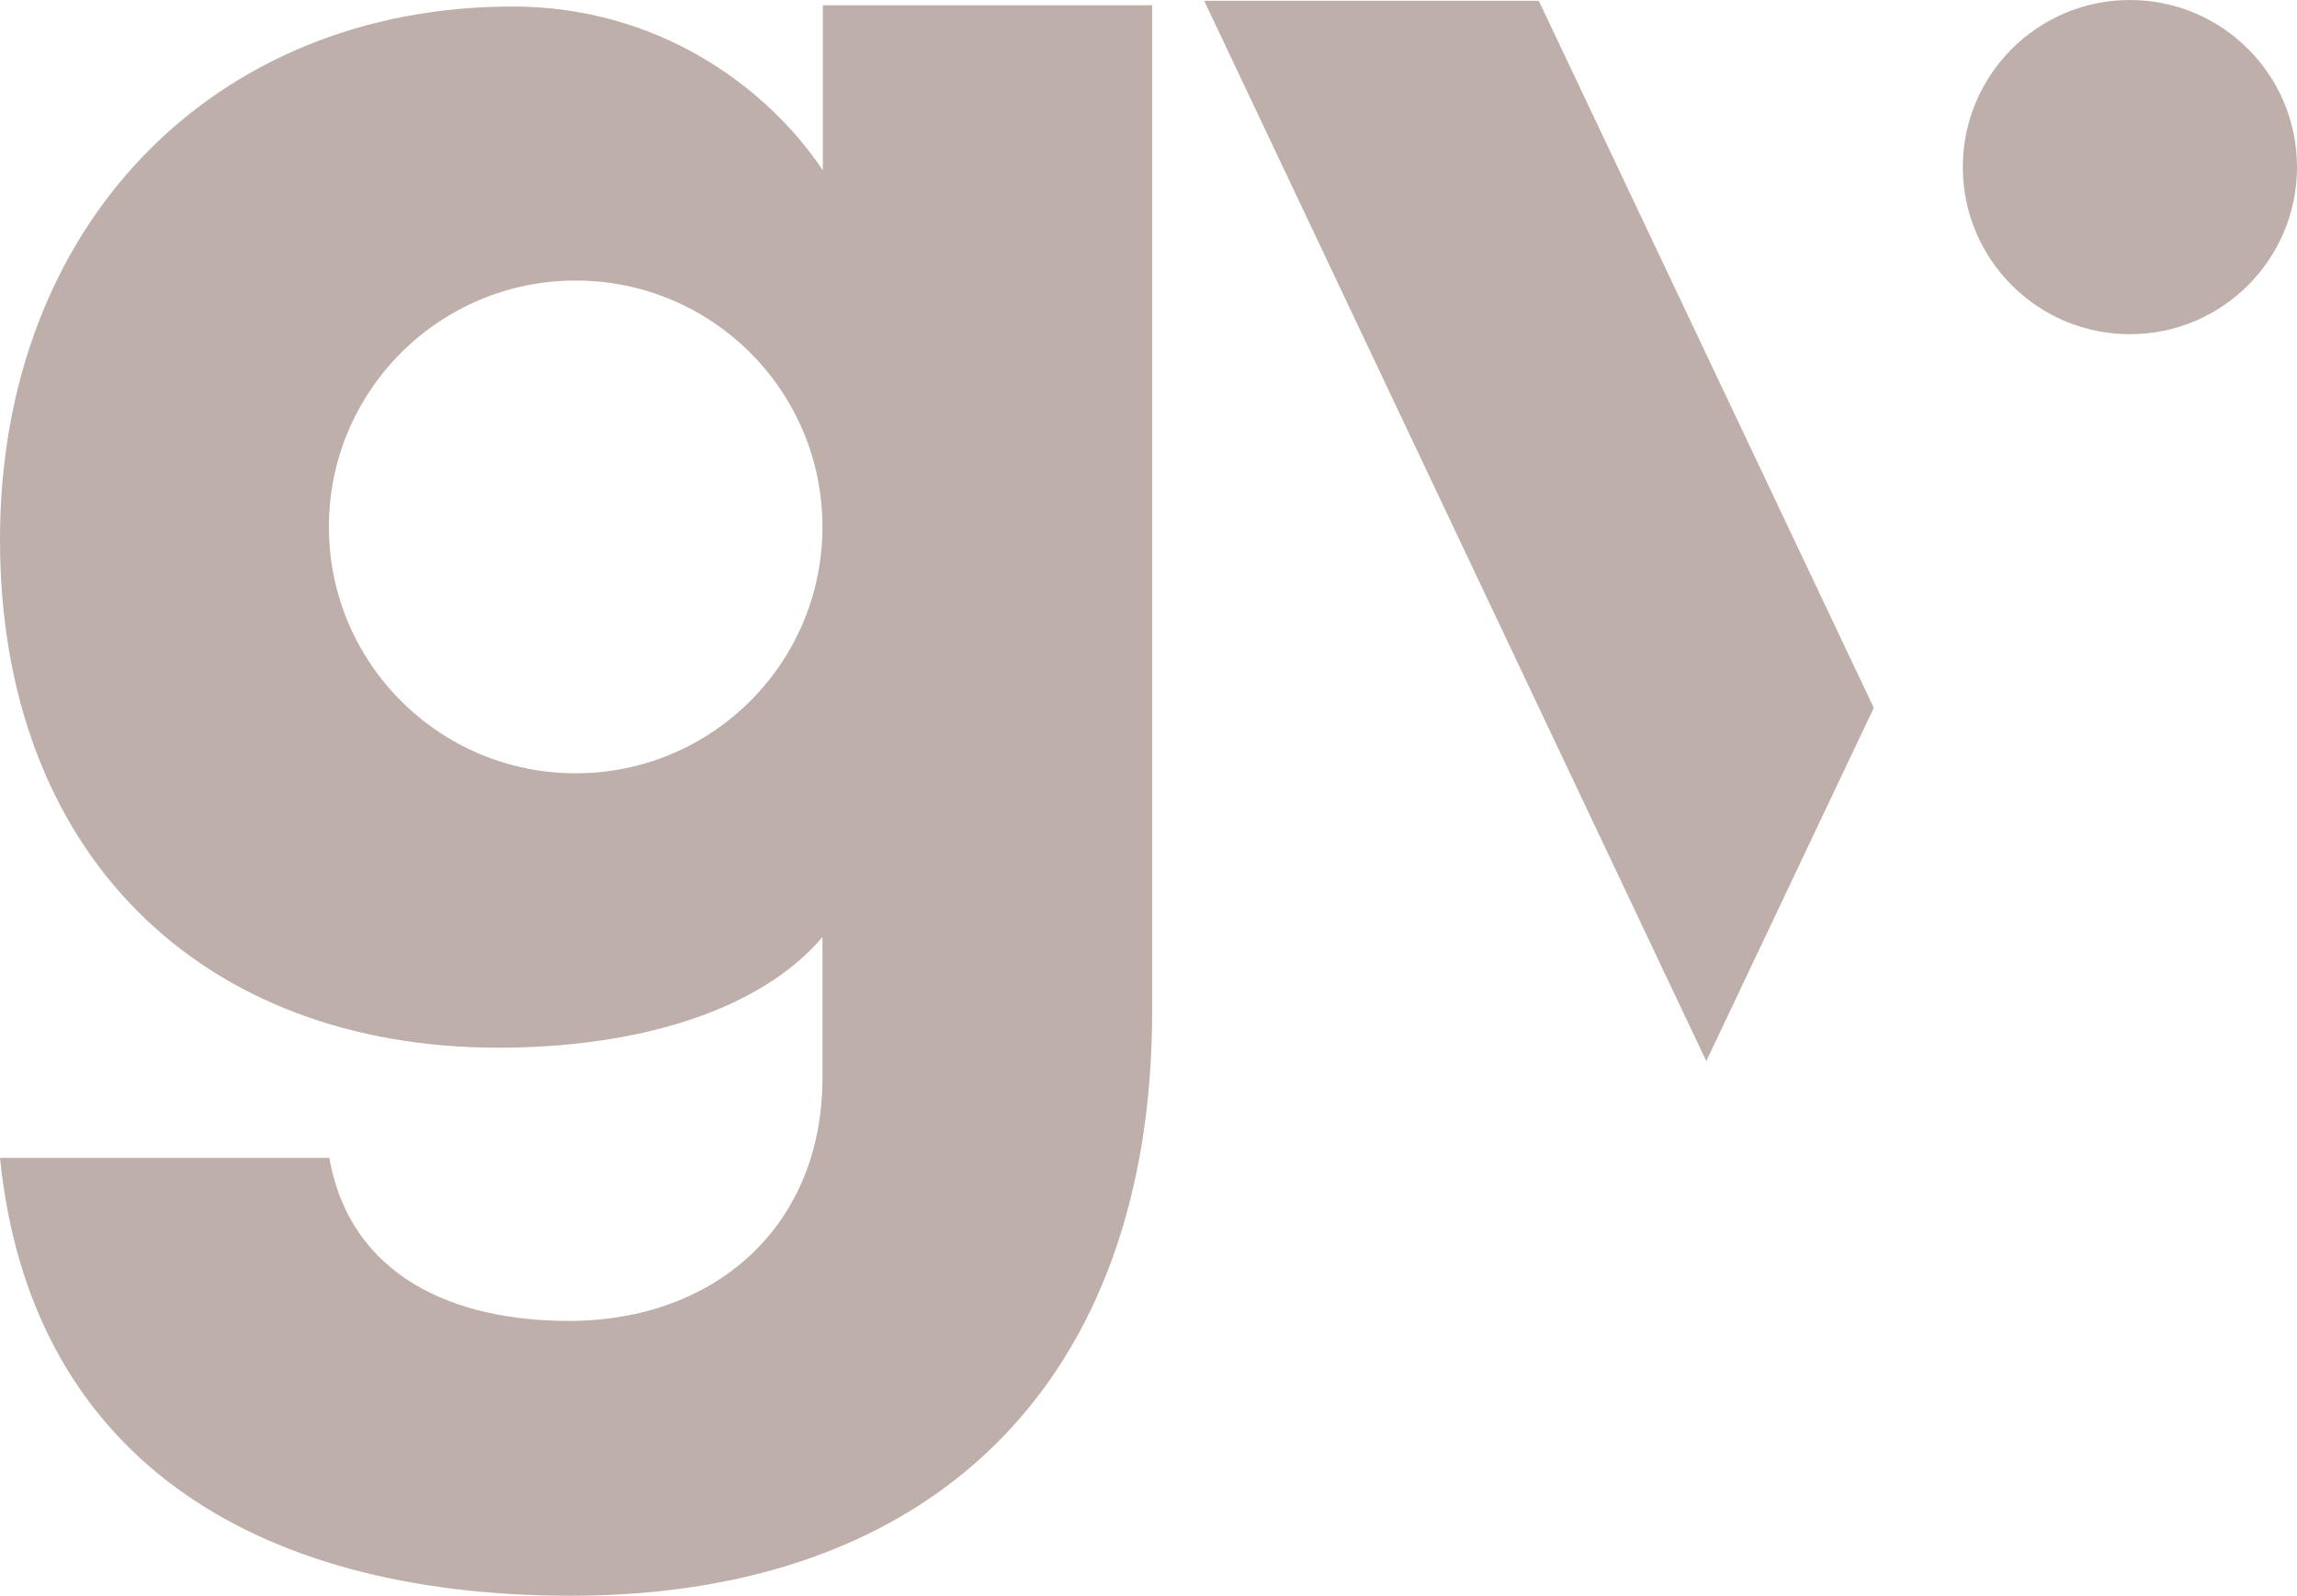
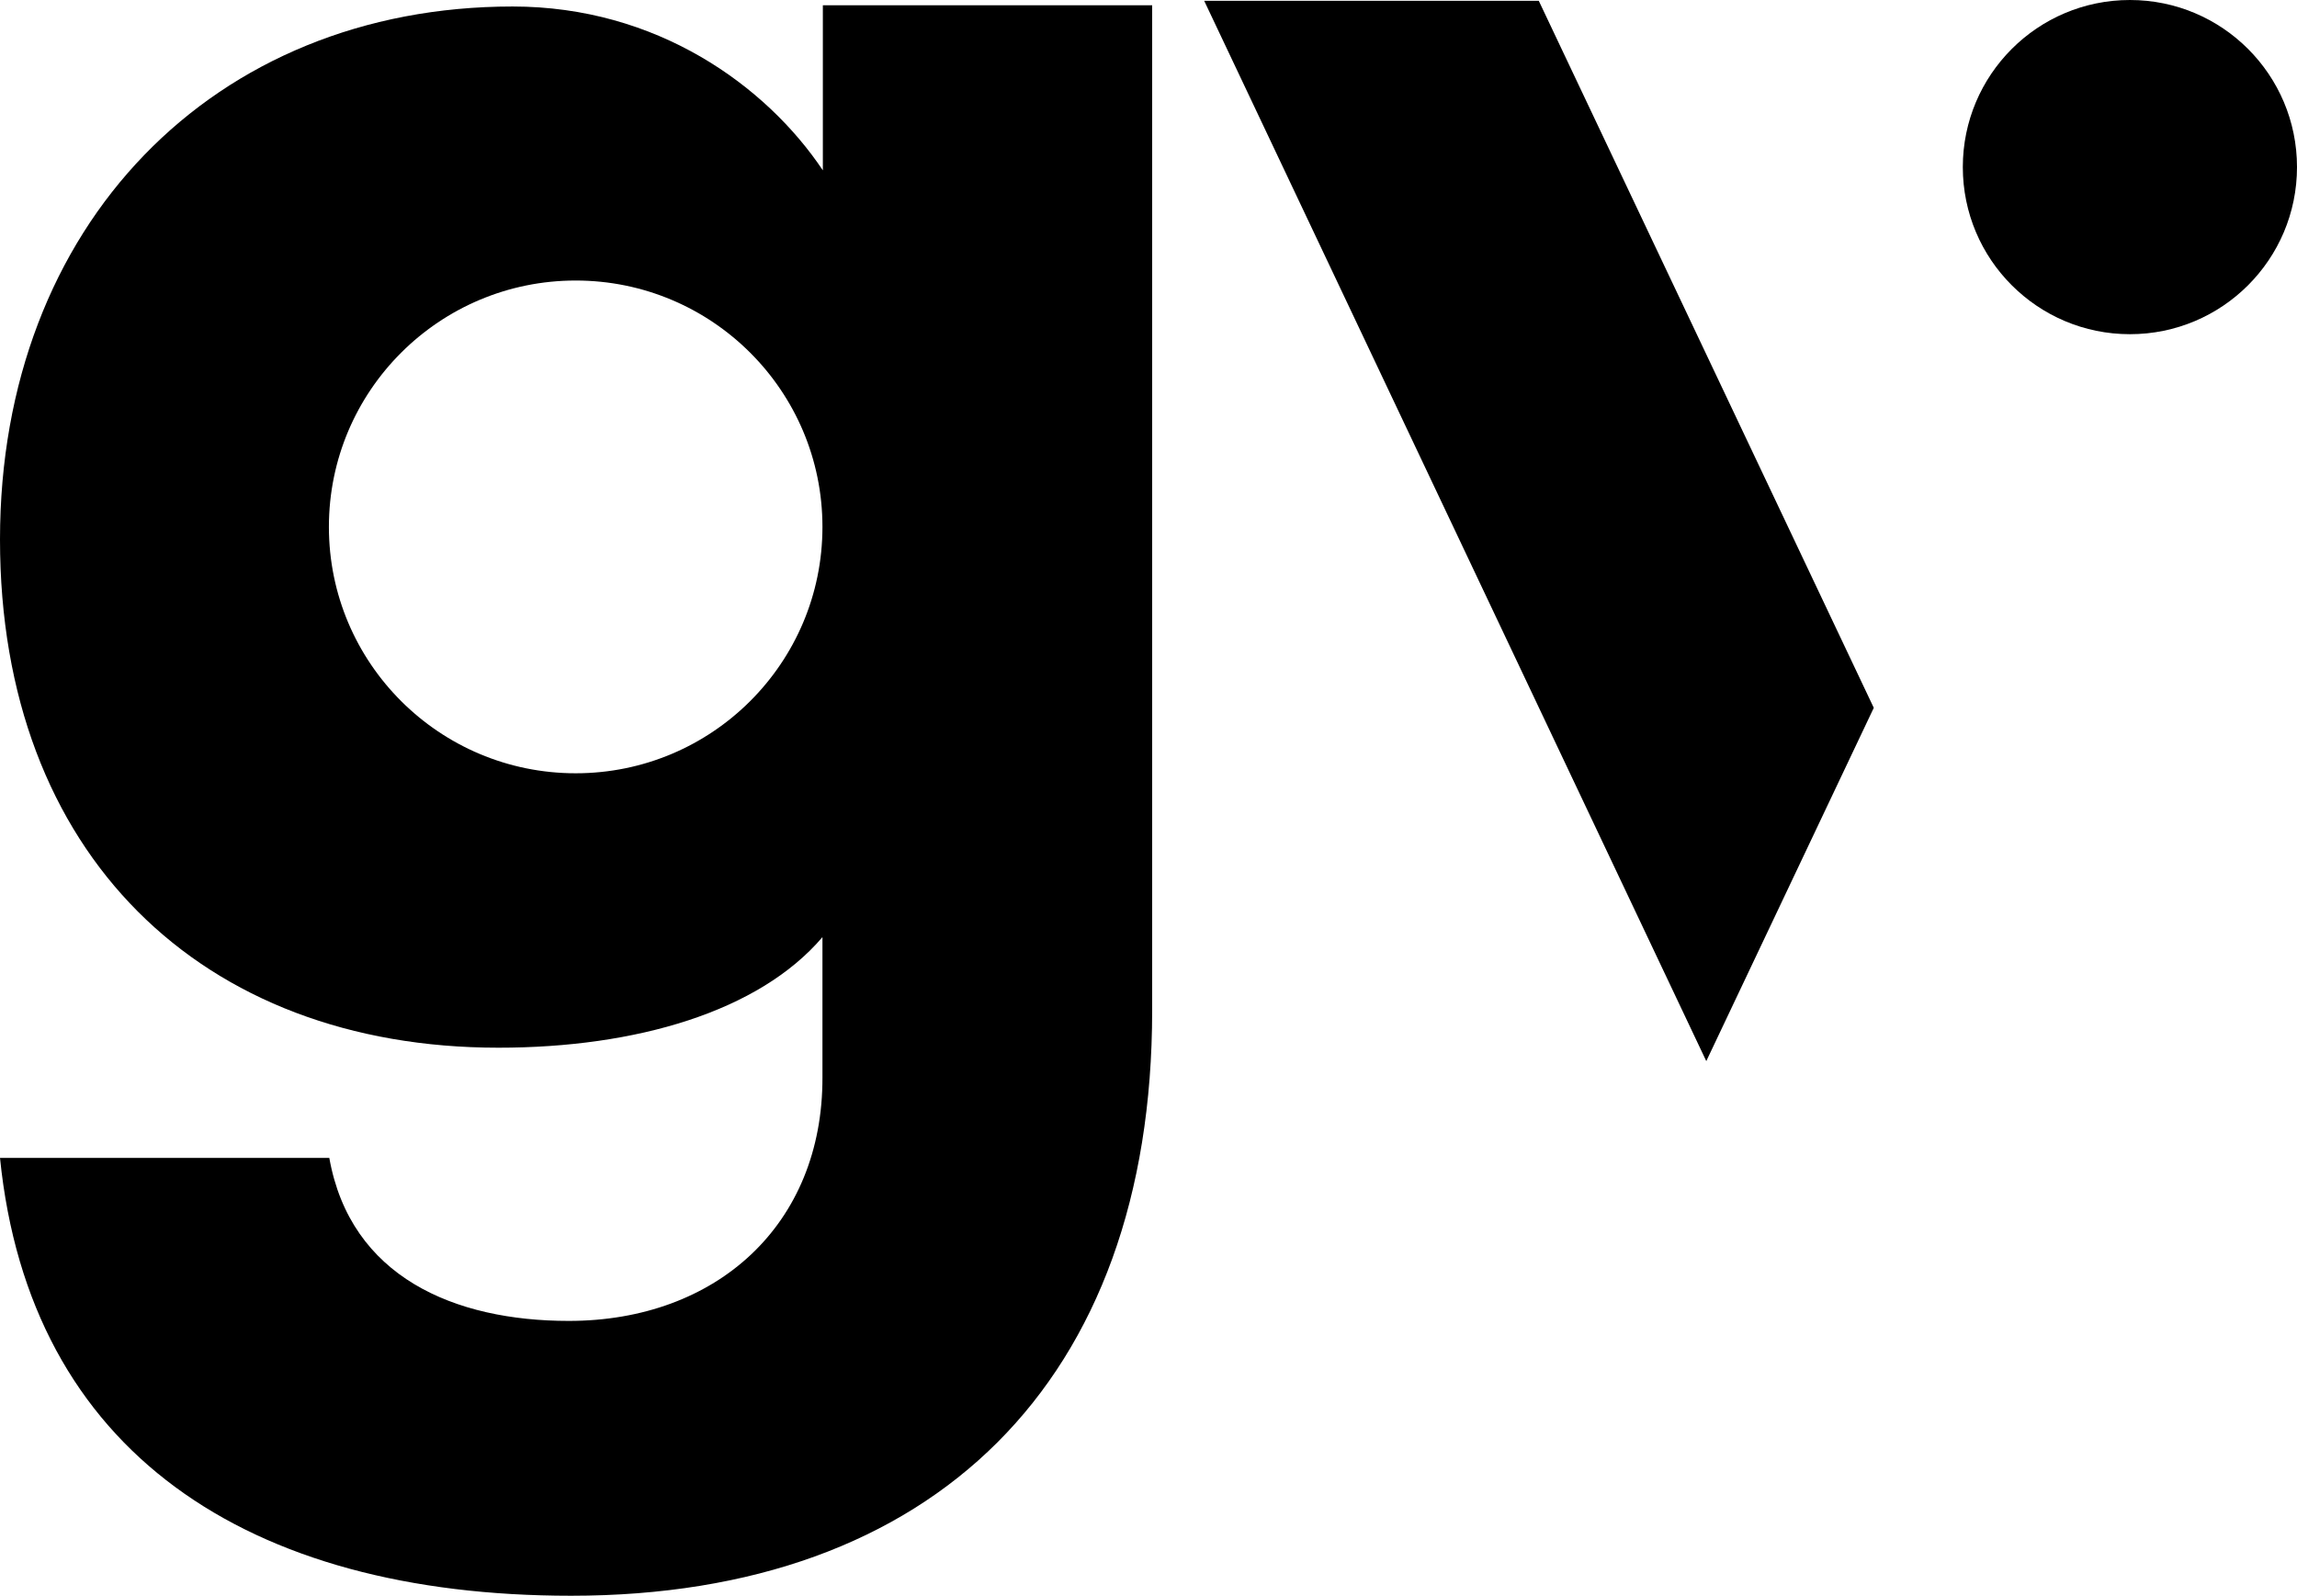
<svg xmlns="http://www.w3.org/2000/svg" id="Layer_2" data-name="Layer 2" viewBox="0 0 56.5 39.25">
  <defs>
    <style>
      .cls-1 {
-         fill: #bfafaa;
+         fill: currentColor;
      }
    </style>
  </defs>
  <g id="Layer_1-2" data-name="Layer 1">
    <path class="cls-1" d="M28.34.13h-8.1v4.06C18.84,2.1,16.15.16,12.61.16,5.26.16,0,5.53,0,13.27s4.96,12.5,12.26,12.5c3.39,0,6.41-.89,7.97-2.72v3.45c.01,3.62-2.6,5.99-6.24,5.99-2.81,0-5.37-1.08-5.89-4.01H0c.73,7.23,6.08,10.77,14.05,10.77,8.91,0,14.29-5.27,14.29-14.39V.13ZM14.16,19.02c-3.35,0-6.07-2.71-6.07-6.06s2.72-6.06,6.07-6.06,6.07,2.71,6.07,6.06-2.72,6.06-6.07,6.06Z" />
    <polygon class="cls-1" points="46.09 17.41 41.97 26.1 29.62 .02 37.85 .02 46.09 17.41" />
    <circle class="cls-1" cx="52.39" cy="4.11" r="4.11" />
  </g>
</svg>
